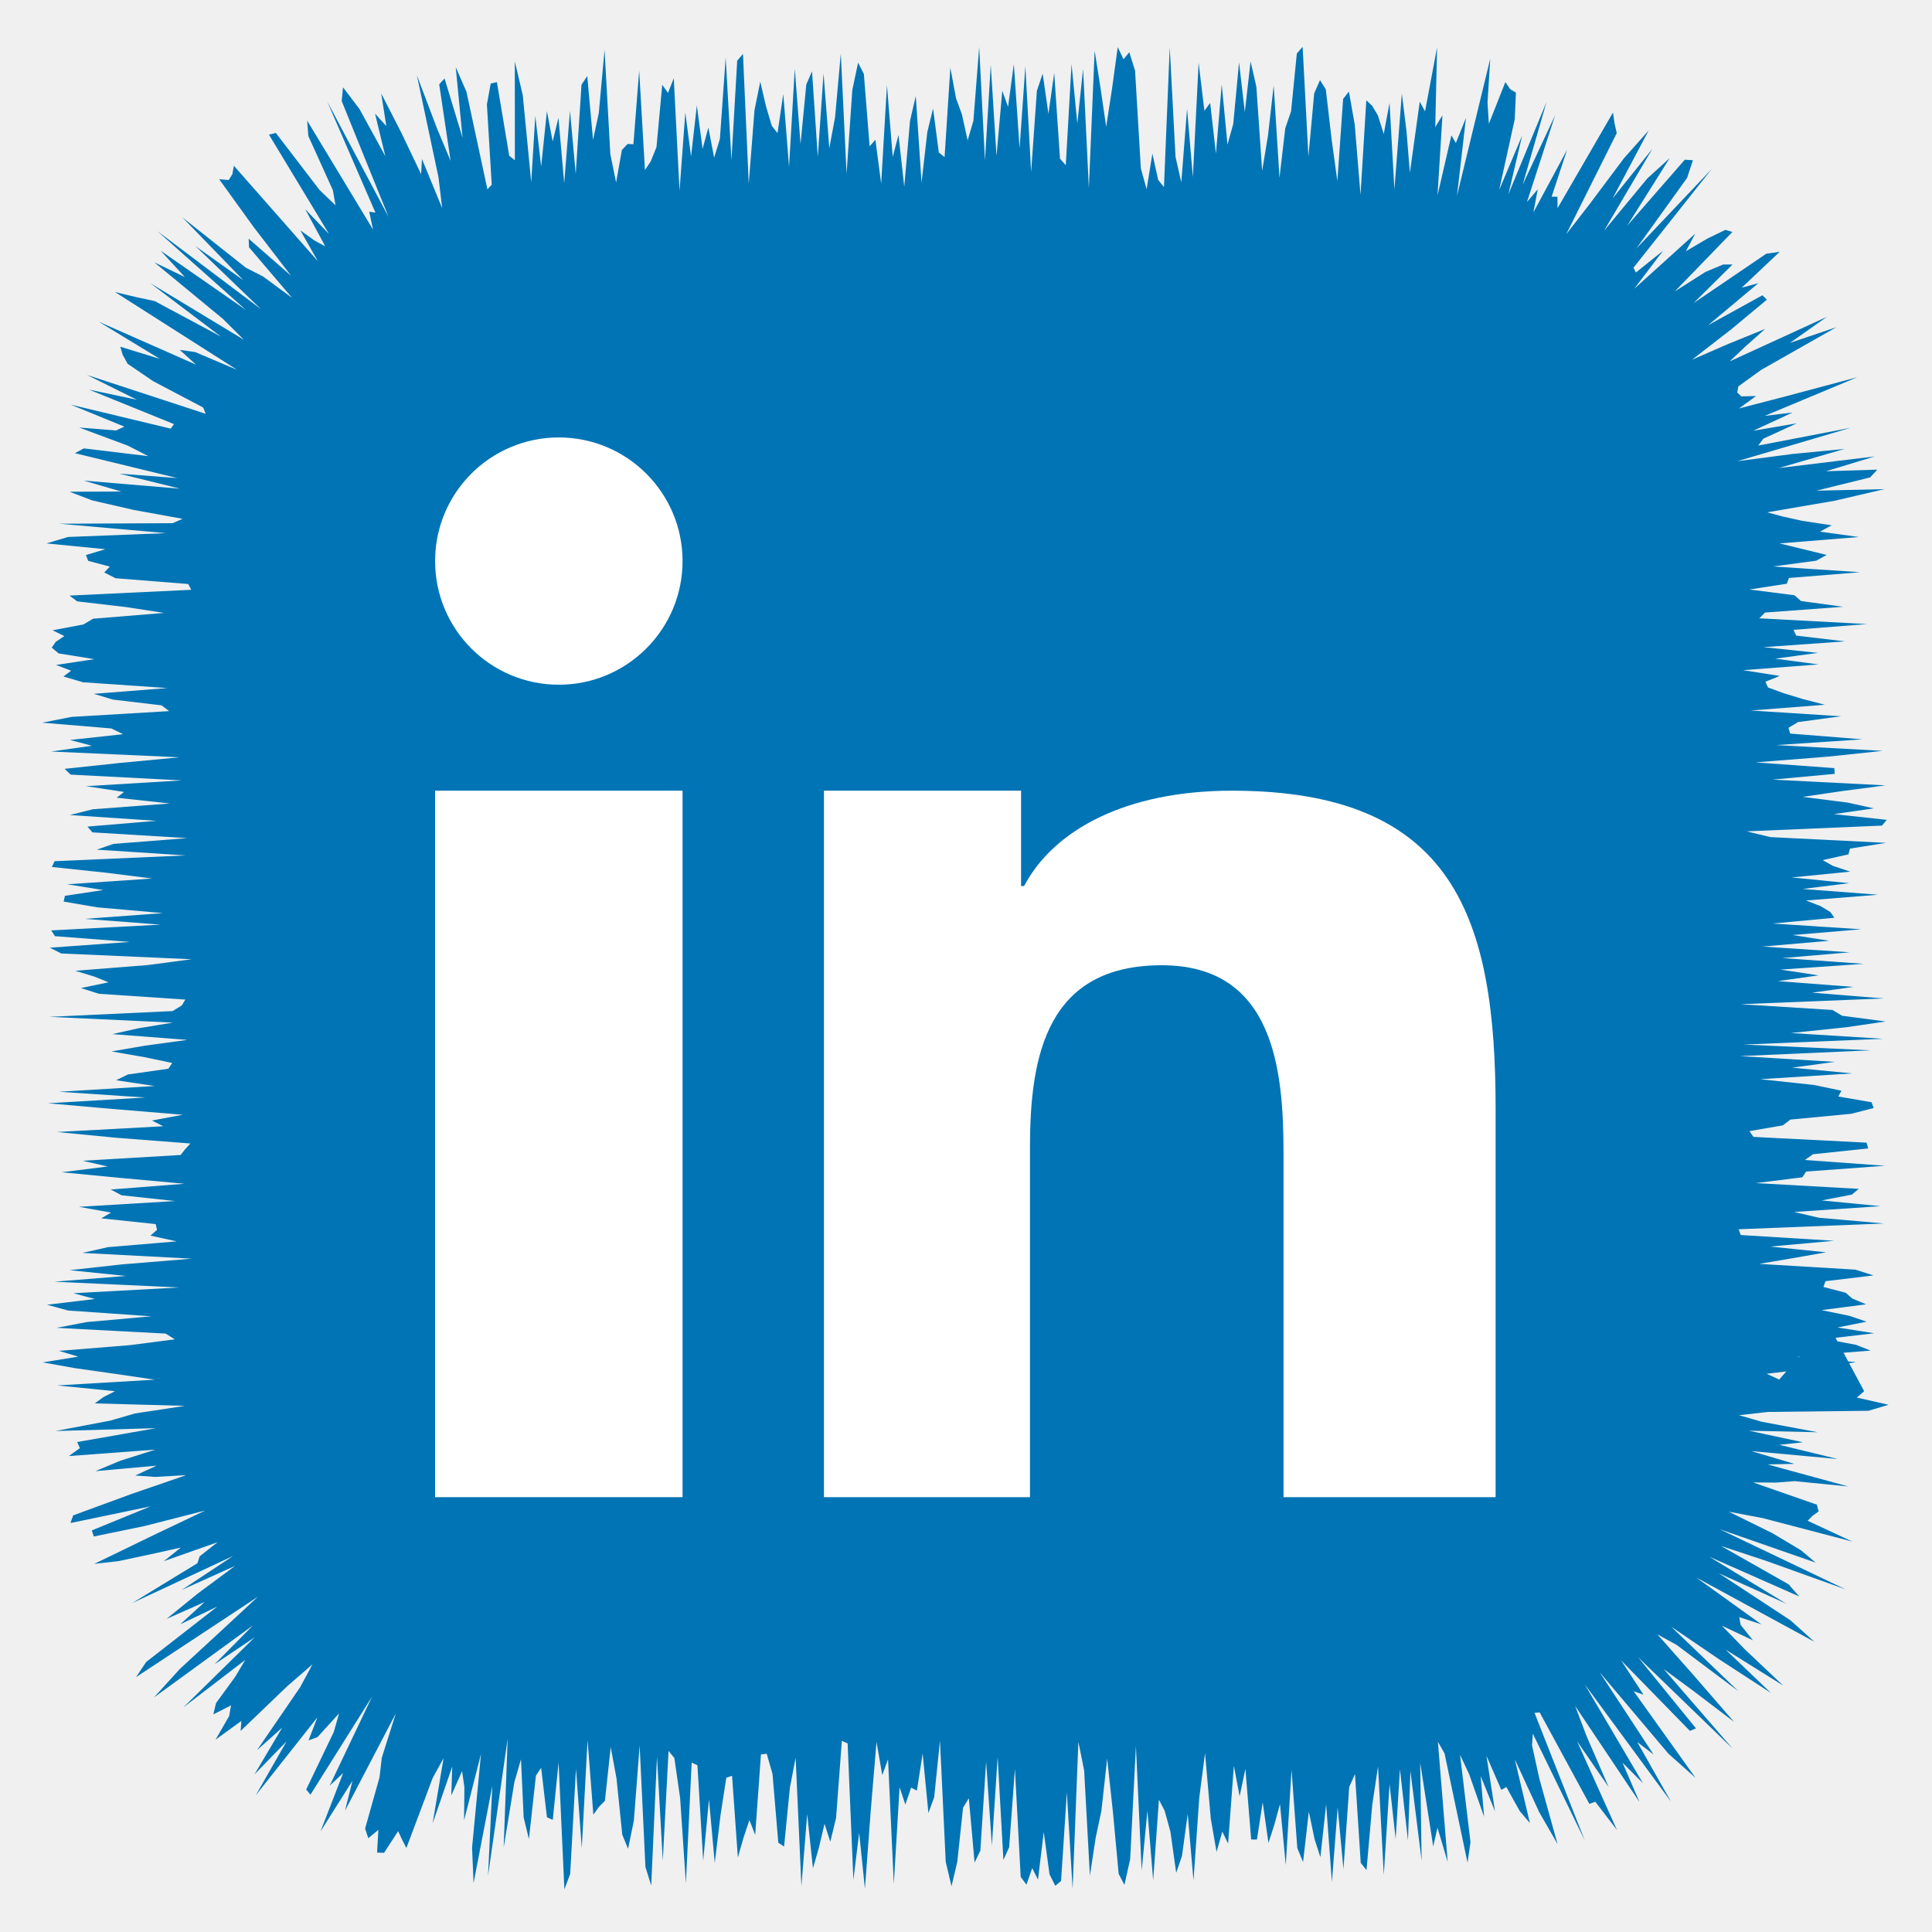
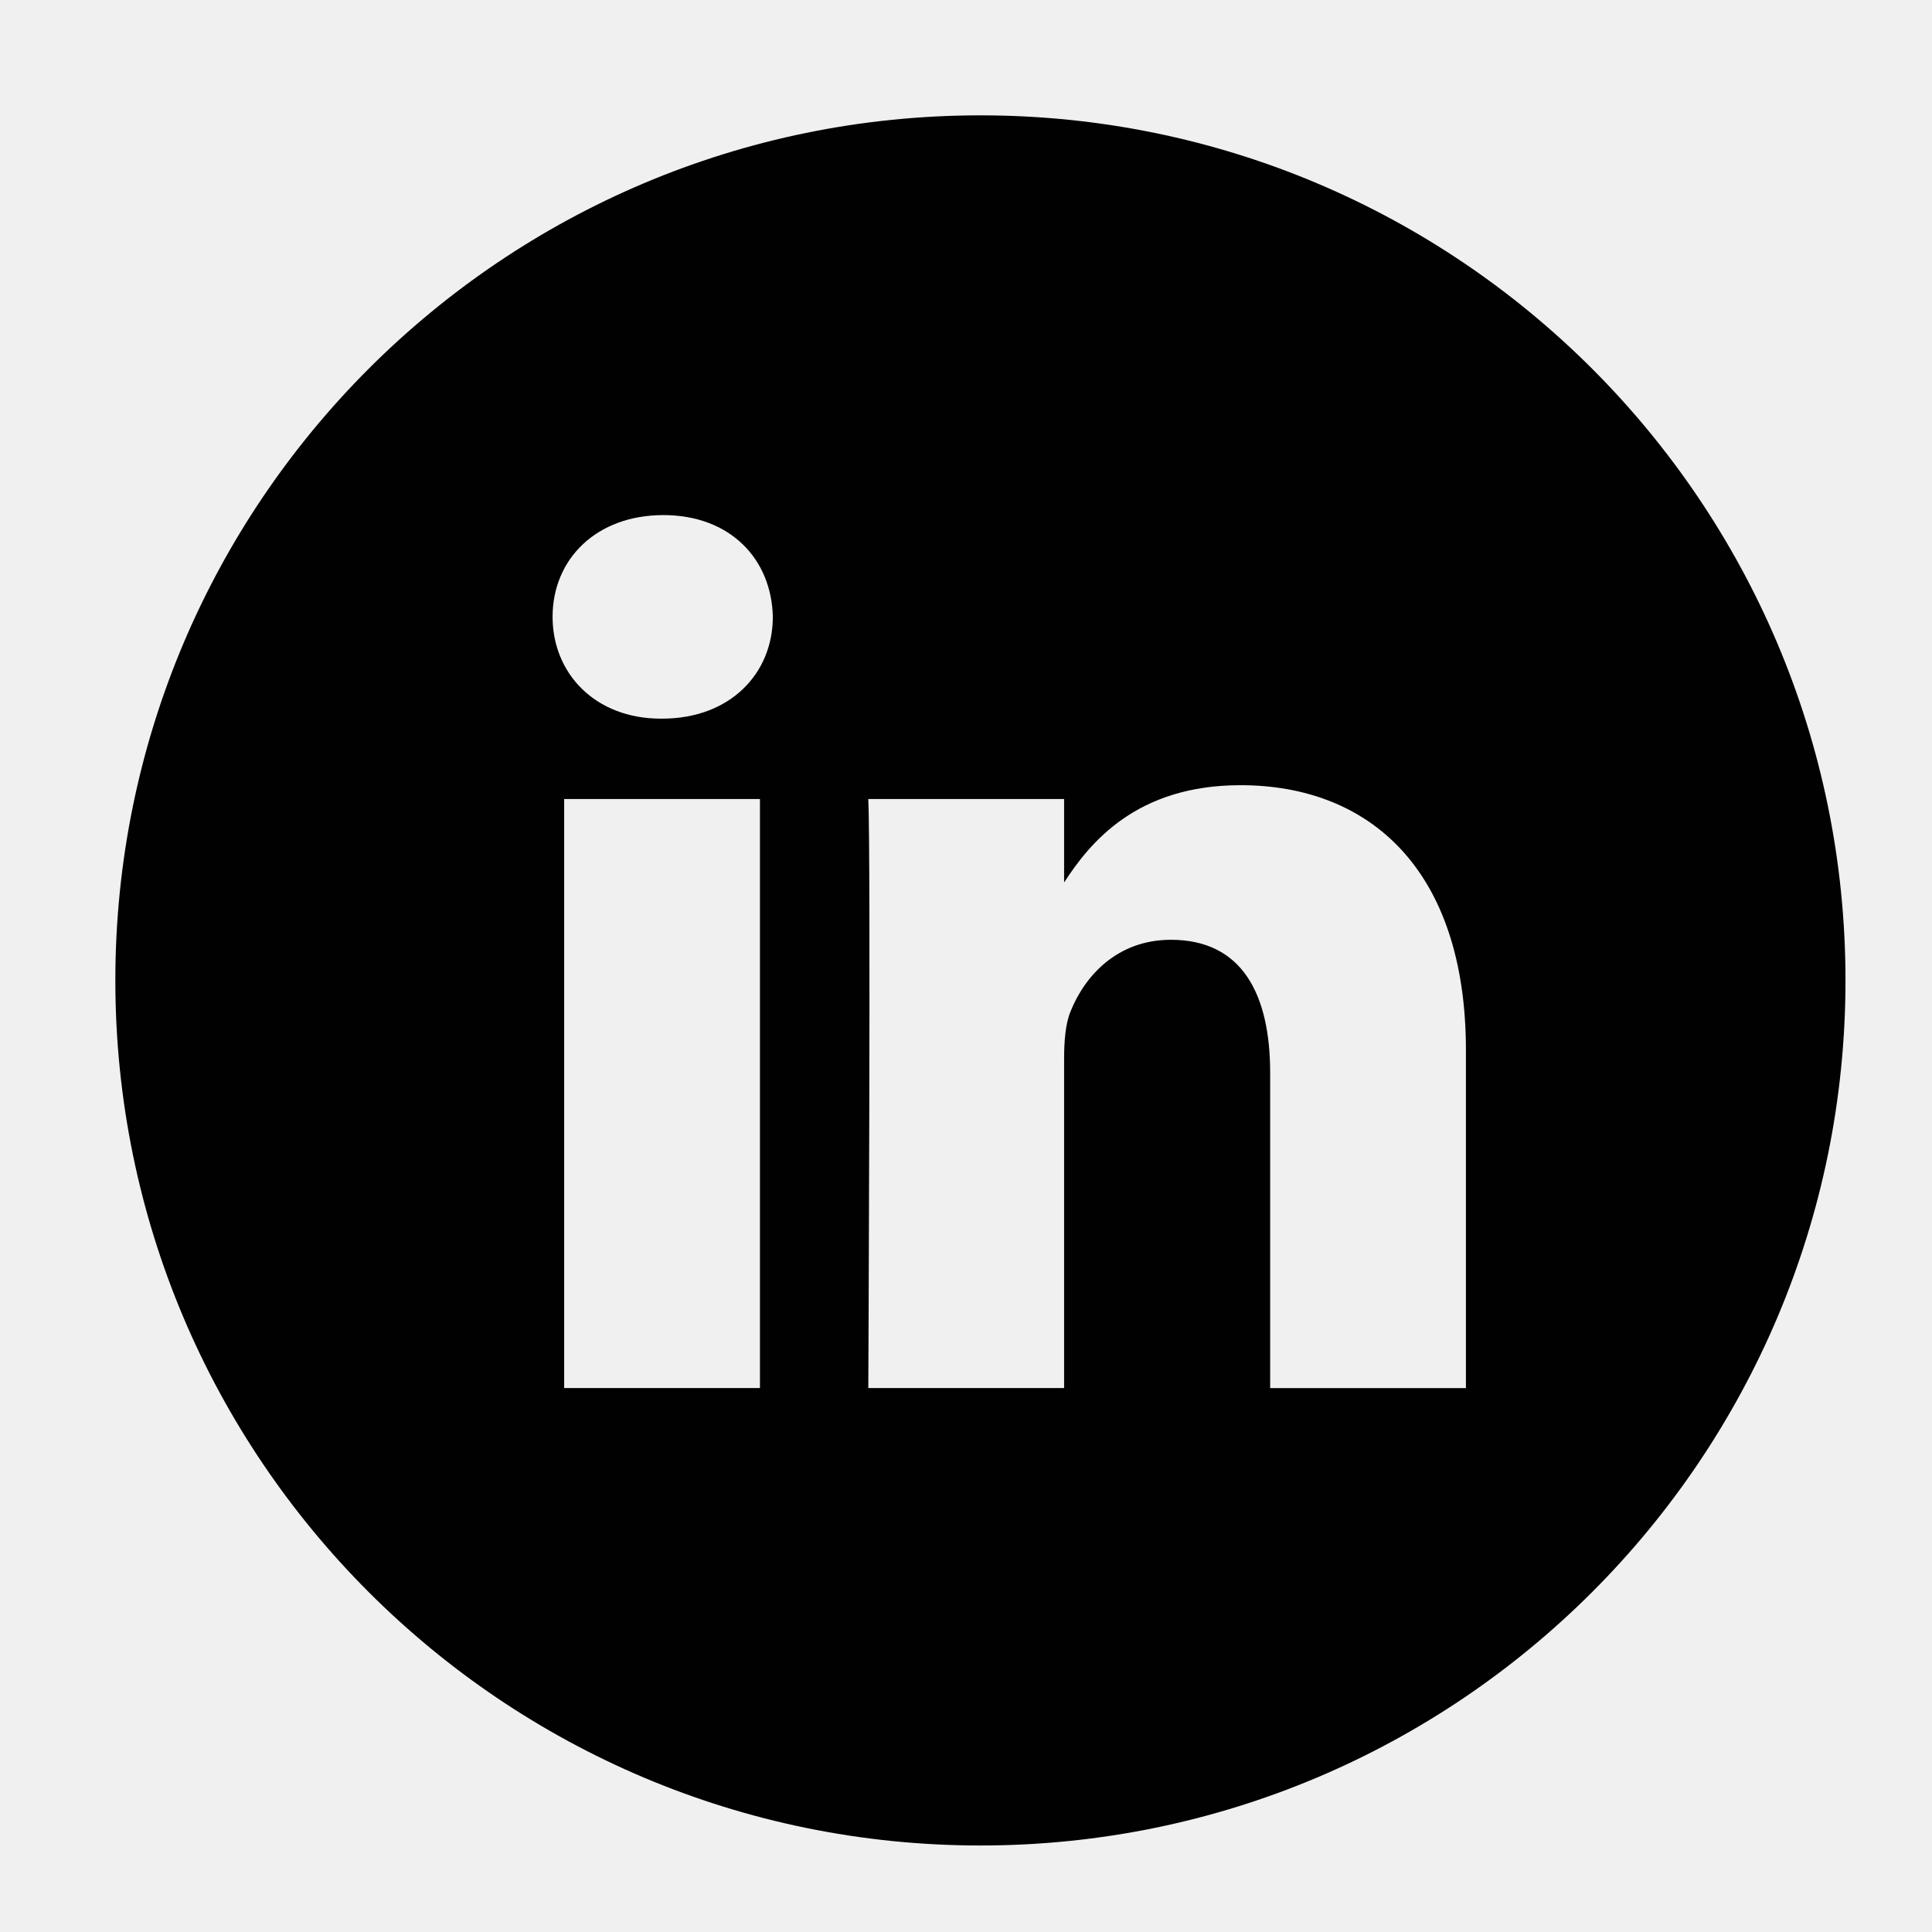
- <svg xmlns="http://www.w3.org/2000/svg" height="30px" style="enable-background:new 0 0 512 512;" version="1.1" viewBox="0 0 512 512" width="30px" xml:space="preserve">
-   <g id="social__x2C__media__x2C__social_media__x2C___linked_in__x2C_">
-     <polygon points="494.015,368.68 492.063,370.367 500.49,372.281 495.159,373.869 468.525,374.178    460.847,375.042 466.956,376.797 481.724,379.56 463.459,379.145 477.802,382.217 471.533,382.89 487.058,386.659 464.07,384.546    475.539,387.938 468.417,388.085 489.796,393.925 475.596,392.522 470.624,392.9 464.592,392.861 481.483,398.747 481.958,400.538    480.302,401.736 479.039,403.016 490.884,408.528 467.23,402.339 458.148,400.611 469.689,406.299 477.235,410.803    481.195,414.123 455.714,405.249 489.092,421.197 467.956,413.611 456.068,409.687 474.017,419.875 476.812,423.08    453.013,412.563 473.413,425.014 455.477,416.914 474.503,429.403 480.821,435.081 449.536,418.067 466.801,430.475    460.921,428.554 461.283,430.606 464.543,434.702 456.327,430.833 462.369,437.061 472.548,446.689 457.304,437.166    469.302,448.638 455.645,439.772 442.862,431.067 460.688,448.178 444.345,435.933 439.216,433.113 448.621,443.728    459.534,456.308 448.854,448.182 440.88,442.301 459.159,463.396 434.104,439.177 449.456,458.038 447.846,458.705    429.618,440.031 435.538,449.104 432.938,448.188 449.32,471.135 442.136,464.733 423.904,443.13 438.202,464.95 433.888,461.656    442.846,477.481 419.927,446.308 435.405,472.589 429.981,467.121 434.495,477.585 417.425,452.093 420.433,460.017    426.305,473.58 417.933,461.434 428.51,484.957 422.771,477.49 421.191,478.042 408.036,453.822 406.666,453.926 419.988,487.755    406.218,459.435 406.001,462.509 407.935,471.334 412.765,488.694 407.896,480.22 401.434,466.219 405.447,483.146    402.734,479.933 399.204,473.581 397.864,474.335 393.928,465.313 396.196,480.019 392.382,470.658 393.312,481.504    389.382,470.289 386.929,465.037 389.695,488.186 388.91,493.617 382.819,464.68 381.059,461.594 383.648,493.407 380.941,484.355    379.819,489.349 376.362,467.102 376.748,493.14 373.77,469.29 373.128,487.763 370.995,468.823 369.867,487.327 368.246,472.813    366.719,496.875 365.191,468.145 363.664,478.294 362.137,495.606 360.609,493.673 359.082,470.154 357.555,473.573    356.027,495.361 354.499,478.991 352.971,498.79 351.442,478.176 349.914,492.156 348.385,487.434 346.854,480.109    345.325,493.467 343.797,489.75 342.268,468.984 340.739,494.287 339.211,478.107 337.683,483.664 336.155,488.402 334.627,477.65    333.1,487.496 331.571,487.478 330.044,468.766 328.516,476.044 326.987,467.96 325.459,488.577 323.931,485.397 322.402,490.773    320.874,481.99 319.345,464.606 317.815,476.439 316.287,498.369 314.759,480.712 313.231,491.872 311.705,496.318    310.179,485.445 308.653,479.9 307.128,476.939 305.604,498.338 304.079,479.867 302.555,495.735 301.03,462.707 299.506,492.686    297.982,499.515 296.458,496.589 294.934,480.16 293.409,466.051 291.884,479.856 290.359,487.072 288.833,497.086    287.308,469.169 285.78,461.616 284.253,500.602 282.725,474.998 281.196,498.464 279.666,499.764 278.135,496.721    276.605,485.505 275.076,498.121 273.547,495.076 272.02,499.456 270.492,497.385 268.965,468.775 267.438,489.54 265.911,492.916    264.385,465.615 262.858,489.104 261.332,466.82 259.805,490.422 258.277,493.606 256.75,476.542 255.221,479.063 253.692,493.404    252.162,499.881 250.63,493.421 249.099,461.276 247.569,476.3 246.04,480.463 244.511,464.703 242.982,474.541 241.454,473.735    239.926,478.226 238.398,473.653 236.869,499.29 235.34,466.206 233.811,470.423 232.28,461.613 230.748,479.926 229.216,500.537    227.686,485.699 226.156,498.19 224.626,462.016 223.097,461.348 221.567,481.78 220.038,488.073 218.507,483.31 216.976,489.794    215.444,495.13 213.912,480.75 212.381,499.839 210.851,465.811 209.321,473.808 207.791,489.357 206.259,488.339 204.727,470.136    203.195,464.777 201.663,464.924 200.132,486.268 198.602,482.338 197.07,486.921 195.537,492.255 194.005,470.619    192.479,471.114 190.95,480.999 189.419,493.706 187.886,476.852 186.355,493.109 184.826,467.824 183.297,467.094    181.769,499.119 180.239,476.485 178.707,465.889 177.173,464.011 175.642,493.086 174.111,465.526 172.58,499.679    171.046,494.771 169.513,462.577 167.98,482.49 166.447,489.954 164.912,486.229 163.379,471.303 161.844,462.99 160.31,477.241    158.774,478.783 157.243,480.908 155.711,461.137 154.175,489.755 152.641,468.729 151.105,496.603 149.568,500.688    148.032,467.042 146.493,482.271 144.952,481.614 143.41,468.478 142.024,470.562 140.169,487.374 138.776,481.643    138.068,466.218 136.314,472.29 133.477,489.629 134.533,460.762 129.331,497.144 130.469,473.27 125.499,499.038 125.101,489.669    127.466,464.813 122.987,482.416 123.069,473.629 122.457,469.362 119.593,475.814 119.851,468.16 114.647,483.238 117.552,465.93    114.651,471.218 107.698,489.735 106.558,487.531 105.51,485.271 101.786,491.016 99.927,490.956 100.276,484.919 97.605,487.149    96.755,484.593 100.573,471.031 101.178,465.827 104.902,454.064 91.437,479.839 93.403,471.936 84.937,485.352 90.941,469.873    87.369,473.231 98.625,449.576 82.278,475.604 81.138,474.246 88.453,459.001 89.858,454.061 84.138,460.352 81.762,461.23    84.122,455.105 67.764,475.797 75.944,461.484 67.441,470.228 74.781,457.855 68.121,463.802 79.53,447.144 82.802,441.08    76.205,446.784 63.768,458.72 63.969,456.062 57.118,461.035 60.723,454.789 61.238,451.938 56.539,454.334 57.245,451.343    62.347,444.342 64.98,439.9 48.565,452.499 67.502,433.905 56.828,441.067 67.042,430.752 40.791,449.85 47.625,442.327    59.503,431.365 68.339,423.155 36.043,444.468 38.742,440.438 57.574,425.774 47.757,430.457 54.234,424.551 44.146,429.02    52.464,422.263 62.301,414.977 48.183,421.337 61.818,412.323 35.009,424.842 52.316,414.272 52.905,412.445 57.664,408.701    43.396,413.731 47.938,410.118 40.144,411.847 31.442,413.708 24.969,414.448 41.328,406.521 54.395,400.298 38.272,404.423    24.861,407.188 24.327,405.574 39.897,399.206 18.679,403.616 19.378,401.597 34.847,395.916 49.353,390.927 41.104,391.401    35.847,391.028 41.484,388.418 25.279,389.87 31.8,387.138 41.174,384.165 18.241,385.869 21.173,383.769 20.444,382.157    41.375,378.478 14.69,379.233 29.171,376.493 35.782,374.574 49.016,372.567 25.121,371.914 27.388,370.265 30.474,368.68    15.148,367.153 41.02,365.627 30.613,364.102 19.877,362.575 11.331,361.049 20.736,359.522 15.627,357.996 34.479,356.47    46.331,354.942 43.893,353.416 15,351.889 22.987,350.36 40.136,348.833 18.072,347.304 12.464,345.776 25.15,344.248    19.442,342.721 47.488,341.193 14.379,339.666 33.385,338.14 18.447,336.612 32.232,335.086 50.792,333.559 21.837,332.032    28.626,330.506 46.832,328.979 39.868,327.452 41.61,325.925 41.256,324.398 26.834,322.872 29.427,321.345 20.915,319.816    46.403,318.288 32.217,316.761 29.348,315.234 48.898,313.708 32.162,312.183 16.312,310.657 28.567,309.133 21.878,307.609    47.877,306.085 49.054,304.562 50.45,303.038 30.776,301.516 15.087,299.992 43.258,298.47 40.261,296.946 48.44,295.423    29.971,293.899 12.706,292.376 38.507,290.853 15.661,289.327 41.006,287.803 30.769,286.277 33.877,284.751 44.613,283.224    45.636,281.695 38.335,280.167 29.54,278.637 38.446,277.108 49.652,275.58 29.784,274.053 36.571,272.525 45.818,271    13.071,269.474 45.75,267.948 48.211,266.423 49.096,264.897 26.242,263.372 21.439,261.847 28.756,260.32 24.969,258.794    19.943,257.268 39.243,255.74 50.797,254.211 16.246,252.682 13.201,251.152 34.399,249.622 14.571,248.093 13.567,246.565    42.61,245.037 22.441,243.51 43.167,241.983 25.791,240.456 16.87,238.929 17.209,237.401 27.35,235.874 17.8,234.345    40.327,232.815 28.143,231.285 13.736,229.754 14.479,228.225 49.23,226.696 25.636,225.167 30.086,223.639 49.627,222.111    24.479,220.582 23.17,219.053 41.448,217.523 18.51,215.991 24.62,214.461 45.013,212.931 30.911,211.402 32.879,209.873    22.795,208.344 48.2,206.813 18.731,205.283 17.121,203.751 31.458,202.221 47.577,200.691 13.549,199.161 24.354,197.631    18.559,196.1 32.621,194.568 29.481,193.043 11.187,191.516 18.958,189.986 44.826,188.454 42.803,186.924 29.903,185.396    24.841,183.869 44.372,182.341 22.016,180.813 16.813,179.282 18.848,177.749 14.848,176.219 25.004,174.689 15.533,173.159    13.707,171.626 14.778,170.094 17.056,168.563 13.928,167.031 22.088,165.497 24.677,163.965 43.499,162.431 33.491,160.898    20.444,159.363 18.414,157.833 50.687,156.303 49.876,154.768 30.591,153.235 27.627,151.7 29.103,150.164 23.366,148.629    22.771,147.091 27.925,145.551 12.322,144.011 18.022,142.302 43.979,141.287 15.744,138.791 45.725,138.651 48.4,137.496    35.424,135.137 24.421,132.607 18.43,130.317 32.132,130.263 22.24,127.371 47.711,129.508 31.608,125.52 47.006,126.699    19.853,120.1 22.201,118.83 39.305,120.883 33.887,118.11 20.962,113.292 30.715,114.087 32.967,113.063 18.723,107.23    45.236,113.589 46.111,112.395 23.566,103.245 36.278,105.935 23.072,99.372 54.516,109.667 53.833,107.993 40.539,100.989    33.822,96.404 32.508,94.02 31.881,91.886 42.375,95.114 26.132,85.239 51.956,96.641 47.633,92.721 51.724,93.299 62.844,98.015    30.477,77.396 36.116,78.744 41,79.793 58.556,89.205 39.817,75.034 64.641,90.046 59.062,84.498 40.895,69.516 49.014,73.438    42.548,66.421 65.196,82.163 41.68,61.224 69.181,81.946 51.83,65.249 64.52,74.285 48.354,57.634 65.167,70.953 69.65,73.231    77.399,78.928 66.007,65.556 65.886,63.255 77.137,73.075 67.225,60.181 58.076,47.488 60.585,47.719 61.573,46.191 61.981,43.925    84.249,69.239 79.59,61.046 83.434,63.803 86.19,65.263 80.881,55.44 87.201,62.03 71.273,35.677 73.106,35.235 84.652,50.31    88.912,54.405 88.221,50.413 81.716,36.047 81.399,31.959 98.862,60.844 97.85,56.093 99.492,56.346 86.707,26.874 103.006,57.56    90.555,26.777 90.902,23.14 95.247,28.864 102.118,41.389 99.391,30.125 102.385,33.416 101.021,24.762 106.445,35.351    111.601,46.171 111.82,42.121 117.181,55.171 116.203,46.98 110.47,19.938 115.789,33.984 119.422,42.657 116.393,22.346    117.811,20.794 122.585,36.511 120.774,17.81 123.613,24.309 129.169,50.174 130.312,48.939 129.033,27.676 130.043,22.14    131.688,21.765 134.953,41.279 136.447,42.478 136.43,16.288 138.54,25.208 140.781,48.34 141.86,30.704 143.41,44.13    144.938,29.443 146.465,37.497 147.992,31.216 149.519,48.583 151.046,29.348 152.574,46.114 154.102,22.451 155.629,20.152    157.157,37.056 158.686,29.975 160.214,13.187 161.743,40.844 163.272,48.359 164.801,39.76 166.331,38.147 167.86,38.23    169.388,18.674 170.917,45.065 172.445,42.771 173.973,39.004 175.501,22.476 177.029,24.627 178.557,20.737 180.084,50.573    181.612,29.832 183.14,41.486 184.668,27.952 186.197,39.452 187.726,33.804 189.253,41.796 190.782,36.79 192.312,15.207    193.841,42.448 195.369,16.078 196.897,14.306 198.424,48.691 199.951,29.188 201.477,21.636 203.002,28.198 204.528,33.322    206.053,35.288 207.577,24.894 209.102,44.227 210.626,18.175 212.15,38.187 213.674,22.407 215.198,18.901 216.723,41.604    218.247,19.439 219.772,39.295 221.297,31.129 222.823,14.165 224.349,46.032 225.875,23.845 227.403,16.605 228.931,19.591    230.46,38.78 231.99,37.042 233.521,48.685 235.051,22.56 236.58,41.608 238.109,35.763 239.637,49.497 241.164,32.008    242.691,25.436 244.218,48.396 245.745,35.028 247.271,28.747 248.797,40.413 250.324,41.636 251.851,17.963 253.378,26.117    254.906,30.269 256.435,37.2 257.965,31.984 259.495,12.446 261.026,42.53 262.558,17.204 264.087,41.32 265.616,24.055    267.146,28.33 268.674,16.982 270.202,39.28 271.73,17.551 273.259,45.596 274.787,24.06 276.316,19.515 277.846,30.183    279.377,19.333 280.908,42.052 282.439,43.769 283.971,16.976 285.5,32.771 287.03,18.243 288.56,49.858 290.089,13.426    291.618,23.125 293.148,33.581 294.68,23.643 296.213,12.492 297.744,15.707 299.275,13.839 300.806,18.732 302.336,44.622    303.866,50.154 305.397,40.709 306.929,47.663 308.462,49.584 309.993,12.512 311.523,41.565 313.055,48.323 314.586,28.854    316.119,46.936 317.651,16.635 319.178,29.362 320.706,27.279 322.236,40.729 323.771,22.369 325.301,38.326 326.83,32.809    328.358,16.523 329.888,29.706 331.417,16.278 332.949,23.004 334.483,45.292 336.015,36.024 337.545,22.668 339.076,47.111    340.61,33.981 342.144,29.514 343.676,14.165 345.209,12.418 346.744,41.505 348.277,24.718 349.813,21.235 351.347,23.669    352.882,36.846 354.413,47.994 355.944,26.211 357.48,24.266 359.015,33.008 360.551,51.651 362.089,26.58 363.624,28.021    365.163,30.597 366.704,35.508 368.246,27.264 369.533,50.223 371.502,24.783 372.73,34.714 373.632,45.787 376.253,26.945    377.654,29.509 380.84,12.541 380.356,33.695 382.27,30.548 380.957,51.776 384.635,35.86 385.816,37.9 388.496,31.239    386.115,51.917 394.934,15.544 394.205,27.179 394.562,32.807 398.936,21.757 400.222,23.641 401.735,24.527 401.423,31.605    397.292,50.365 403.396,35.903 399.729,51.507 409.837,27.057 403.529,48.936 412.133,30.523 404.666,53.526 407.517,50.178    406.366,56.294 415.296,39.685 411.199,52.13 412.74,52.138 412.762,55.184 427.454,29.823 427.879,32.762 428.457,35.264    415.065,62.08 421.376,53.94 430.317,42.001 436.911,34.582 427.372,52.562 437.909,39.429 425.079,61.158 436.572,47.272    442.476,41.912 431.225,59.815 446.493,42.322 448.64,42.458 447.113,47.118 433.639,65.876 453.634,44.772 432.893,70.944    433.518,72.221 440.717,66.461 433.075,76.543 449.252,61.931 446.771,66.595 452.426,63.251 457.251,60.914 459.104,61.475    443.822,77.244 451.947,72.07 456.643,70.102 459.136,70.101 448.789,80.344 468.086,67.237 471.643,66.728 461.576,76.234    465.975,75.047 452.685,86.172 467.057,78.253 468.239,79.42 458.793,87.276 448.414,95.326 457.922,91.182 467.78,87.173    462.425,91.937 458.38,95.777 484.149,83.961 474.353,90.872 486.672,86.708 466.726,98.024 460.68,102.391 460.382,104.031    461.479,105.048 465.379,104.959 460.839,108.251 473.732,104.906 492.215,99.963 467.642,110.219 475.043,109.322    464.629,114.153 476.17,112.186 467.29,116.262 465.946,118.079 490.419,113.374 460.408,122.22 474.949,120.317 488.819,118.974    471.366,124.044 496.813,120.959 483.889,124.89 497.515,124.456 495.61,126.516 481.33,130.04 499.416,129.625 486.235,132.7    468.325,135.769 472.429,136.879 477.576,138.025 485.394,139.21 482.319,140.893 492.611,142.314 471.591,144.011    477.839,145.537 484.104,147.063 481.312,148.589 469.858,150.115 492.939,151.642 474.091,153.168 473.512,154.694 463.6,156.221    475.541,157.748 477.266,159.275 488.435,160.802 467.771,162.33 466.237,163.858 494.771,165.386 475.297,166.915    475.996,168.442 488.952,169.97 467.339,171.497 481.784,173.024 470.413,174.551 481.933,176.078 461.915,177.604    471.653,179.131 467.854,180.658 468.533,182.185 472.703,183.711 477.724,185.239 483.601,186.766 463.979,188.293    487.933,189.82 476.516,191.348 473.959,192.876 474.424,194.404 493.577,195.932 470.768,197.458 498.936,198.984 484.516,200.51    465.27,202.035 486.11,203.559 486.209,205.083 469.716,206.607 499.679,208.13 488.111,209.653 477.713,211.177 489.655,212.7    496.578,214.223 485.982,215.746 500.021,217.269 498.736,218.792 462.877,220.316 469.158,221.84 499.827,223.364    490.262,224.889 489.859,226.415 483.031,227.941 485.744,229.468 490.328,230.996 474.854,232.525 490.061,234.055    477.679,235.583 497.728,237.112 478.633,238.639 482.539,240.166 485.053,241.692 486.131,243.218 469.752,244.744    493.242,246.269 475.076,247.794 484.764,249.32 467.089,250.845 490.207,252.371 472.368,253.897 493.868,255.424    471.842,256.952 481.929,258.48 471.147,260.009 491.171,261.539 480.236,263.069 499.175,264.599 461.252,266.127    485.619,267.654 488.17,269.182 499.692,270.709 489.244,272.235 474.629,273.763 499.072,275.29 462.065,276.818 495.822,278.347    461.105,279.876 486.214,281.407 474.962,282.938 490.844,284.467 466.475,285.996 480.723,287.524 488.011,289.053    487.147,290.58 495.977,292.109 496.548,293.639 490.577,295.169 474.467,296.7 472.481,298.23 463.618,299.76 464.679,301.289    494.67,302.818 495.076,304.348 480.486,305.878 478.298,307.408 499.572,308.939 478.646,310.47 477.634,312 465.313,313.53    492.594,315.061 490.743,316.592 482.757,318.123 498.354,319.648 475.467,321.176 481.961,322.705 499.25,324.237    460.759,325.767 461.304,327.295 486.076,328.822 469.136,330.35 483.963,331.878 475.214,333.409 466.205,334.941    491.711,336.472 496.492,338.002 483.77,339.531 483.227,341.064 489.125,342.597 490.871,344.128 494.538,345.66 482.72,347.193    490.183,348.726 494.656,350.26 486.947,351.793 496.672,353.327 483.589,354.857 491.876,356.388 495.73,357.923 476.19,359.455    491.902,360.99 481.091,362.526 468.189,364.062 471.499,365.599 484.436,350.804  " style="fill:#0074B5;" />
-     <g>
-       <rect height="187.223" style="fill:#FFFFFF;" width="65.577" x="115.306" y="209.541" />
-       <path d="M148.095,181.457c18.096,0,32.788-14.682,32.788-32.765s-14.692-32.765-32.788-32.765    c-18.124,0-32.789,14.682-32.789,32.765S129.971,181.457,148.095,181.457z" style="fill:#FFFFFF;" />
-       <path d="M396.352,293.88c0-50.514-10.905-84.339-69.841-84.339c-28.324,0-47.335,10.514-55.11,25.269    h-0.806v-25.269h-52.239v187.223h54.599v-92.79c0-24.483,4.63-48.174,34.931-48.174c29.842,0,32.258,27.988,32.258,49.746v91.219    h56.209V293.88z" style="fill:#FFFFFF;" />
-     </g>
-   </g>
-   <g id="Layer_1" />
+ <svg xmlns="http://www.w3.org/2000/svg" height="40px" id="Layer_1" style="enable-background:new 0 0 67 67;" version="1.1" viewBox="0 0 67 67" width="40px" xml:space="preserve">
+   <path d="M50.837,48.137V36.425c0-6.275-3.35-9.195-7.816-9.195  c-3.604,0-5.219,1.983-6.119,3.374V27.71h-6.79c0.09,1.917,0,20.427,0,20.427h6.79V36.729c0-0.609,0.044-1.219,0.224-1.655  c0.49-1.22,1.607-2.483,3.482-2.483c2.458,0,3.44,1.873,3.44,4.618v10.929H50.837z M22.959,24.922c2.367,0,3.842-1.57,3.842-3.531  c-0.044-2.003-1.475-3.528-3.797-3.528s-3.841,1.524-3.841,3.528c0,1.961,1.474,3.531,3.753,3.531H22.959z M34,64  C17.432,64,4,50.568,4,34C4,17.431,17.432,4,34,4s30,13.431,30,30C64,50.568,50.568,64,34,64z M26.354,48.137V27.71h-6.789v20.427  H26.354z" style="fill-rule:evenodd;clip-rule:evenodd;fill:#010101;" />
</svg>
